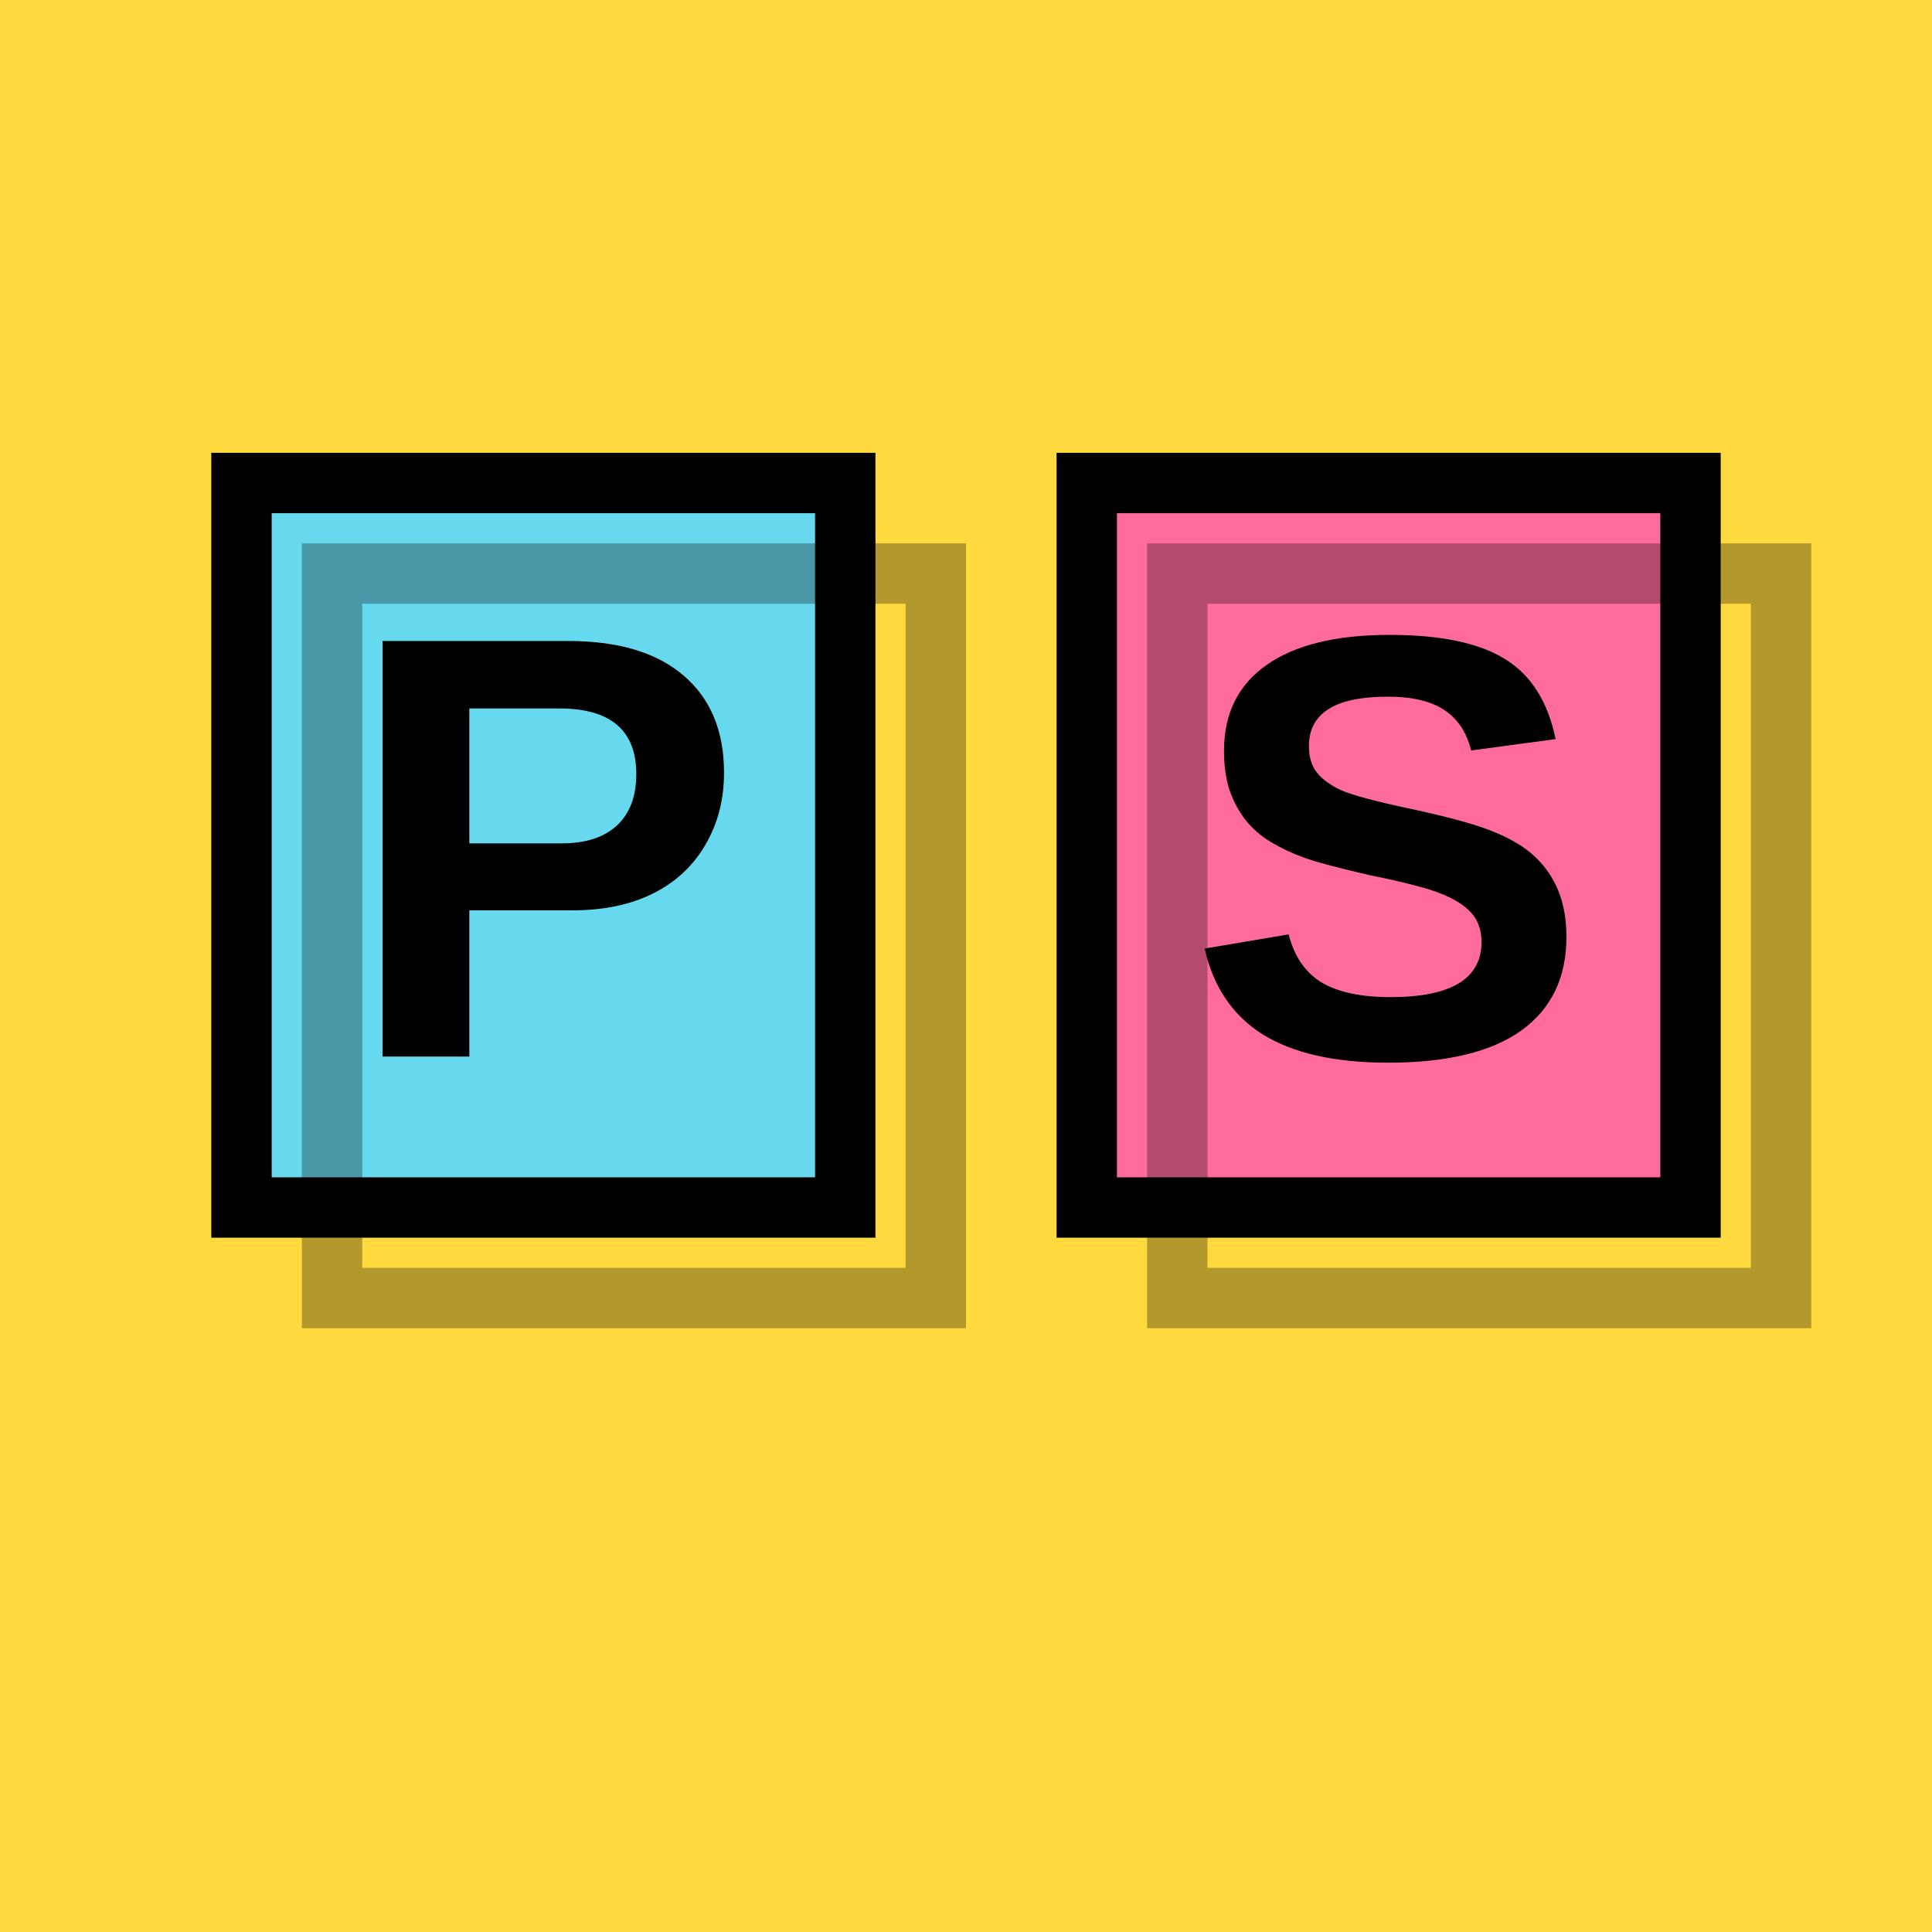
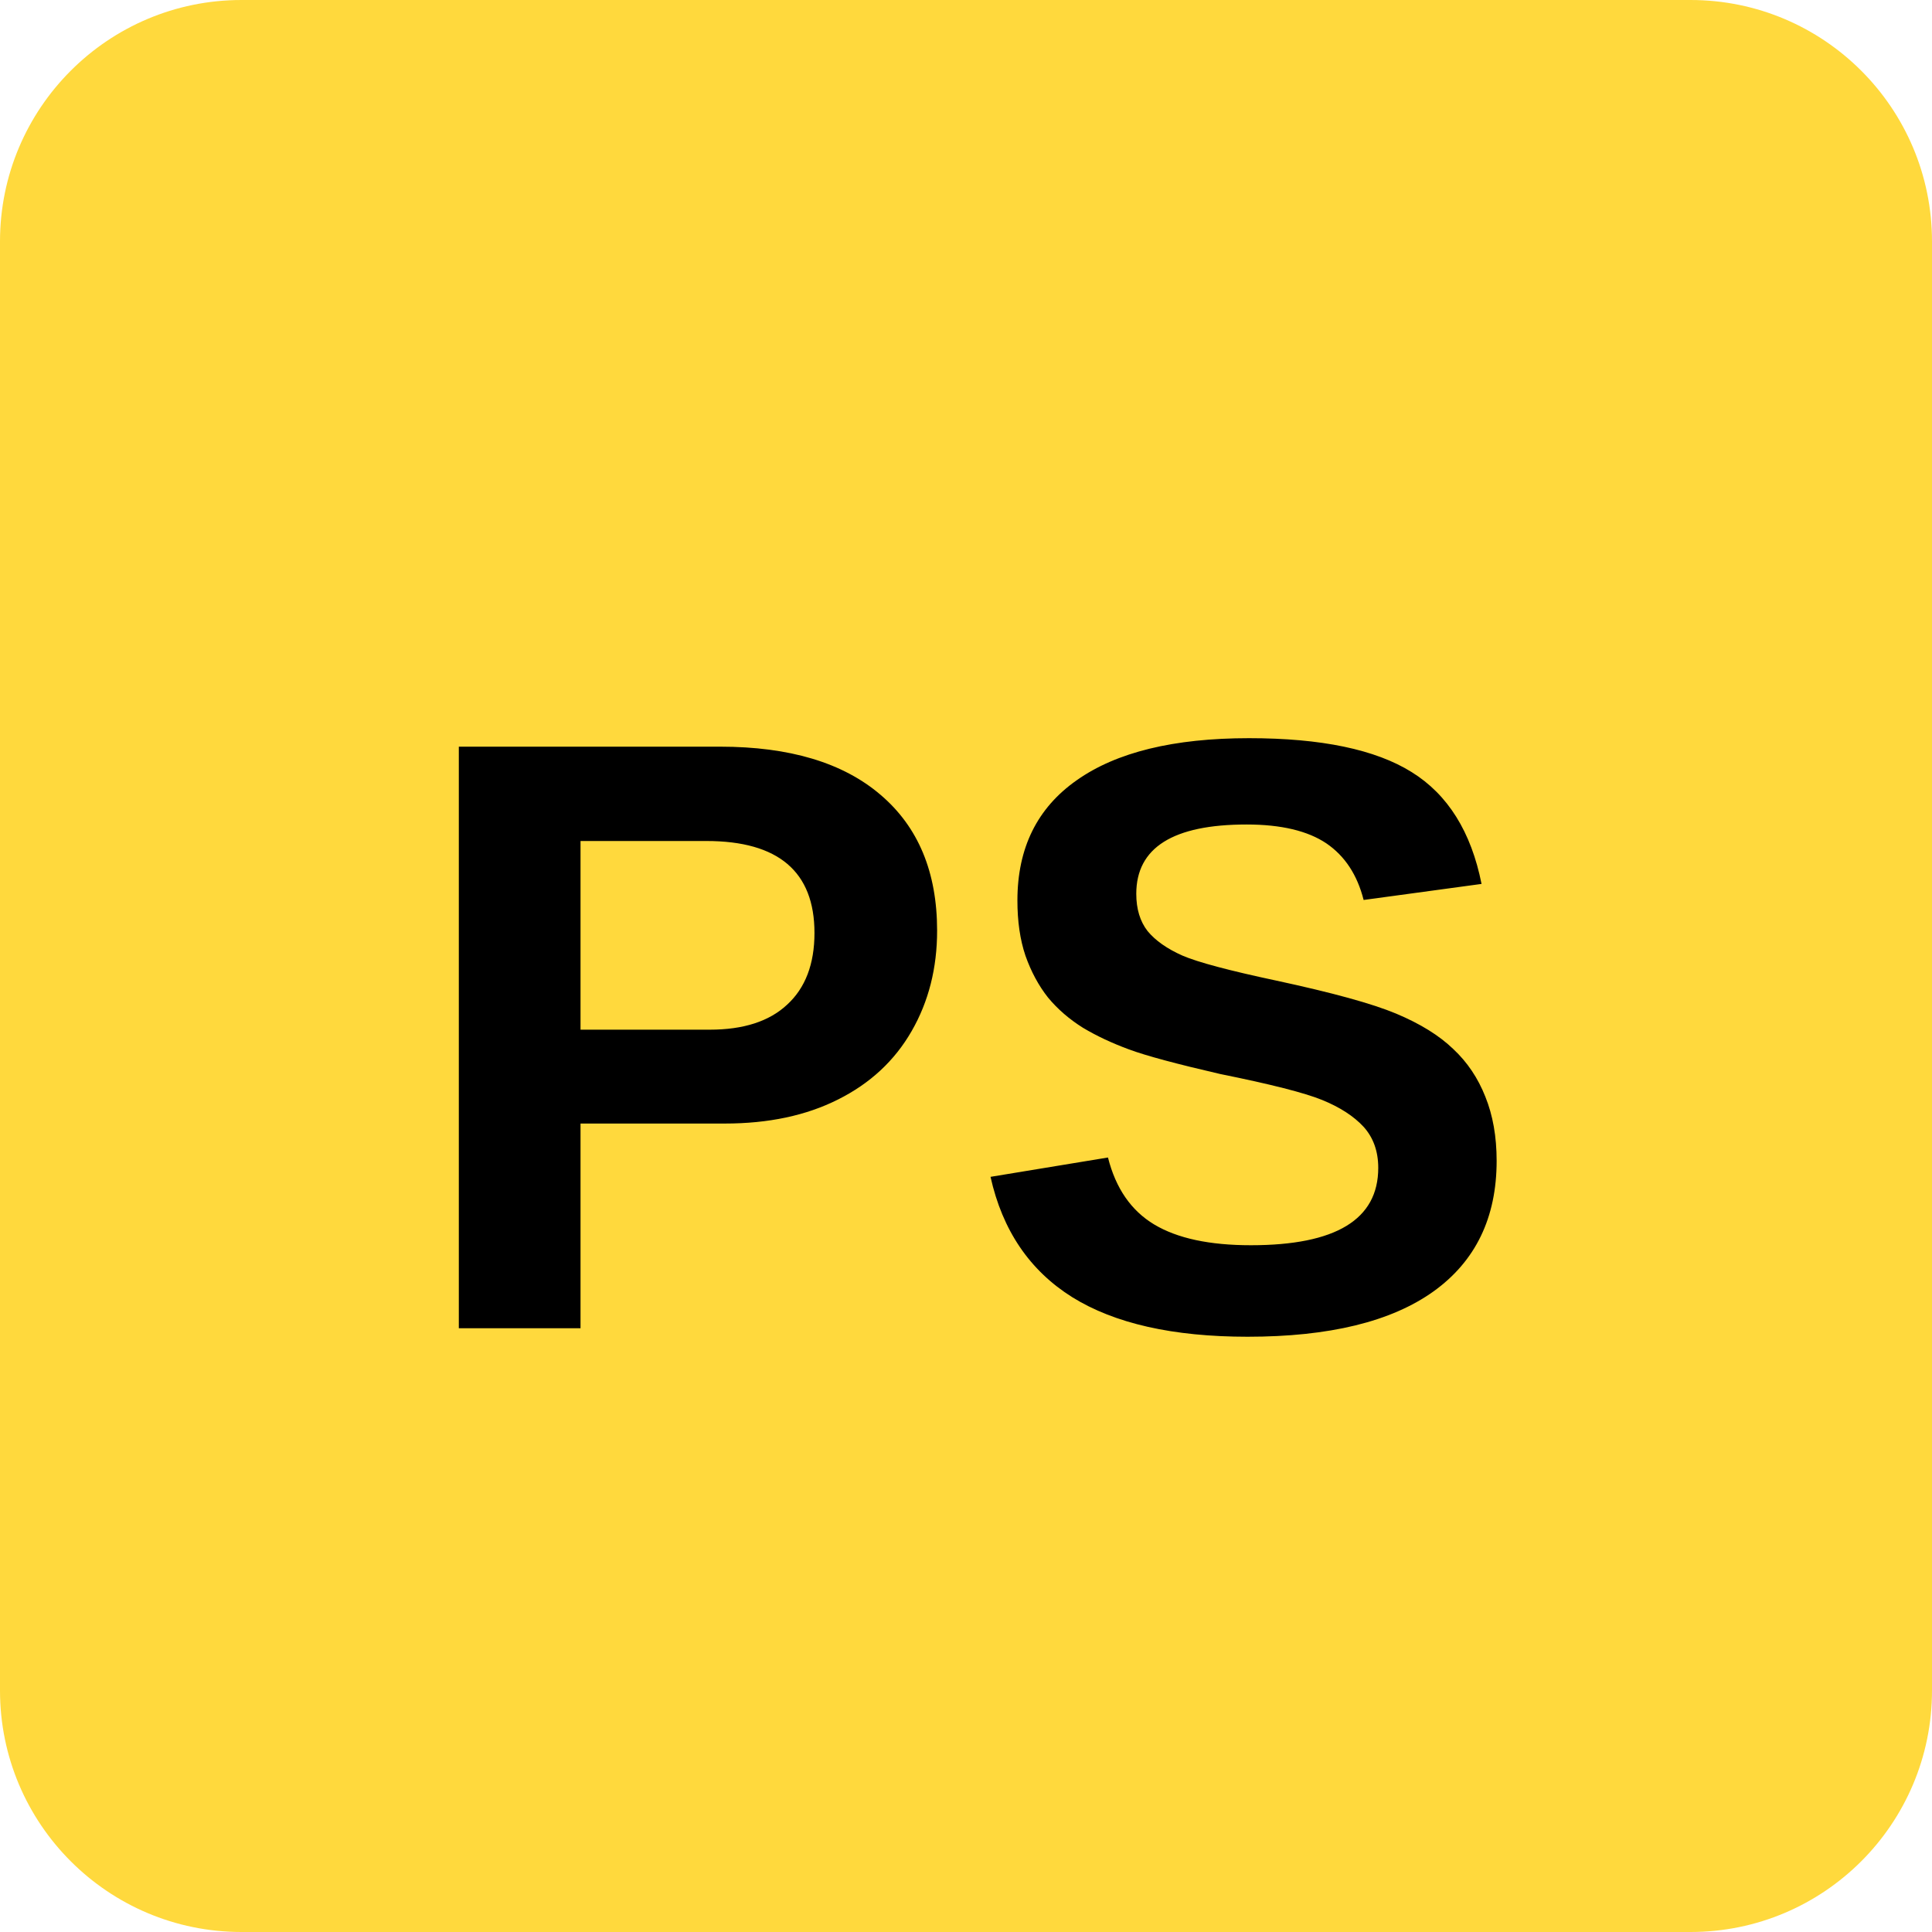
- <svg xmlns="http://www.w3.org/2000/svg" width="64" height="64" viewBox="0 0 64 64" fill="none">
-   <rect width="64" height="64" fill="#ffd93d" />
-   <rect x="8" y="16" width="20" height="24" fill="#66d9ef" stroke="#000" stroke-width="2" />
-   <rect x="36" y="16" width="20" height="24" fill="#ff6b9d" stroke="#000" stroke-width="2" />
-   <text x="18" y="35" font-family="Arial, sans-serif" font-size="20" font-weight="bold" fill="#000" text-anchor="middle">P</text>
-   <text x="46" y="35" font-family="Arial, sans-serif" font-size="20" font-weight="bold" fill="#000" text-anchor="middle">S</text>
-   <rect x="11" y="19" width="20" height="24" fill="none" stroke="#000" stroke-width="2" opacity="0.3" />
-   <rect x="39" y="19" width="20" height="24" fill="none" stroke="#000" stroke-width="2" opacity="0.3" />
+ <svg xmlns="http://www.w3.org/2000/svg" viewBox="0 0 64 64">
+   <rect width="64" height="64" rx="8" fill="#ffd93d" />
+   <text x="32" y="44" font-family="Arial Black, Arial, sans-serif" font-size="28" font-weight="900" fill="#000" text-anchor="middle">PS</text>
</svg>
